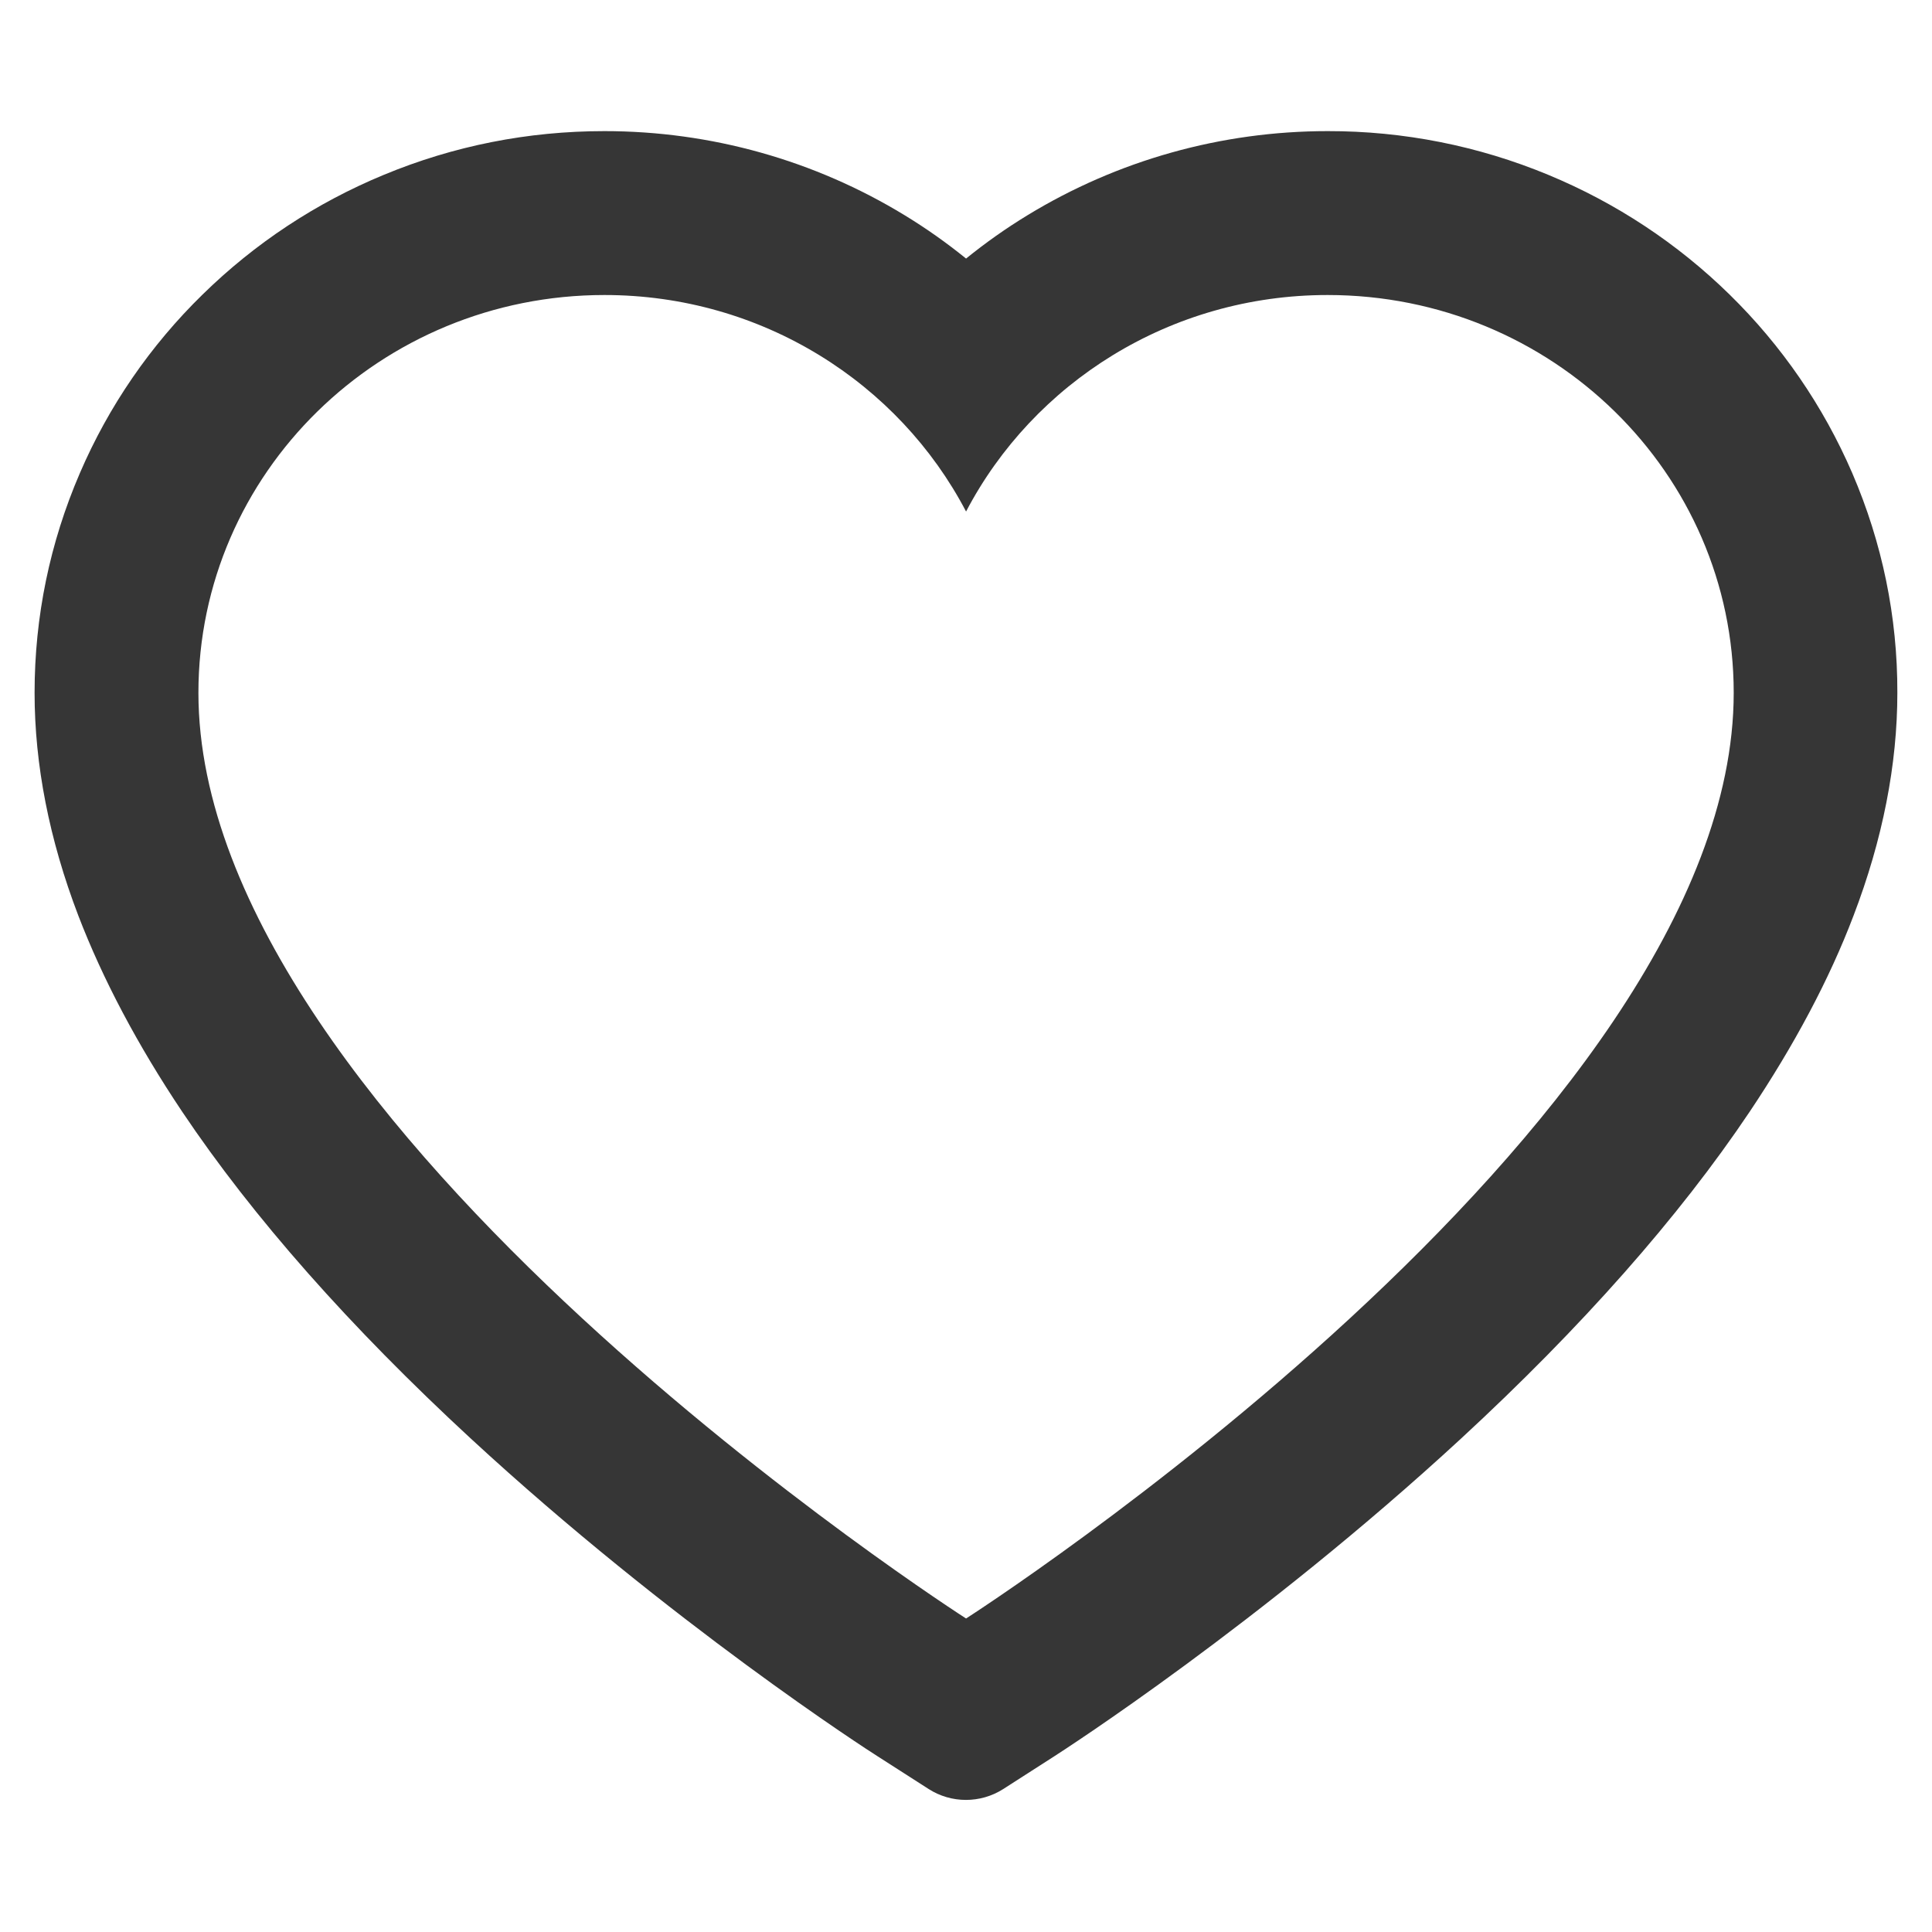
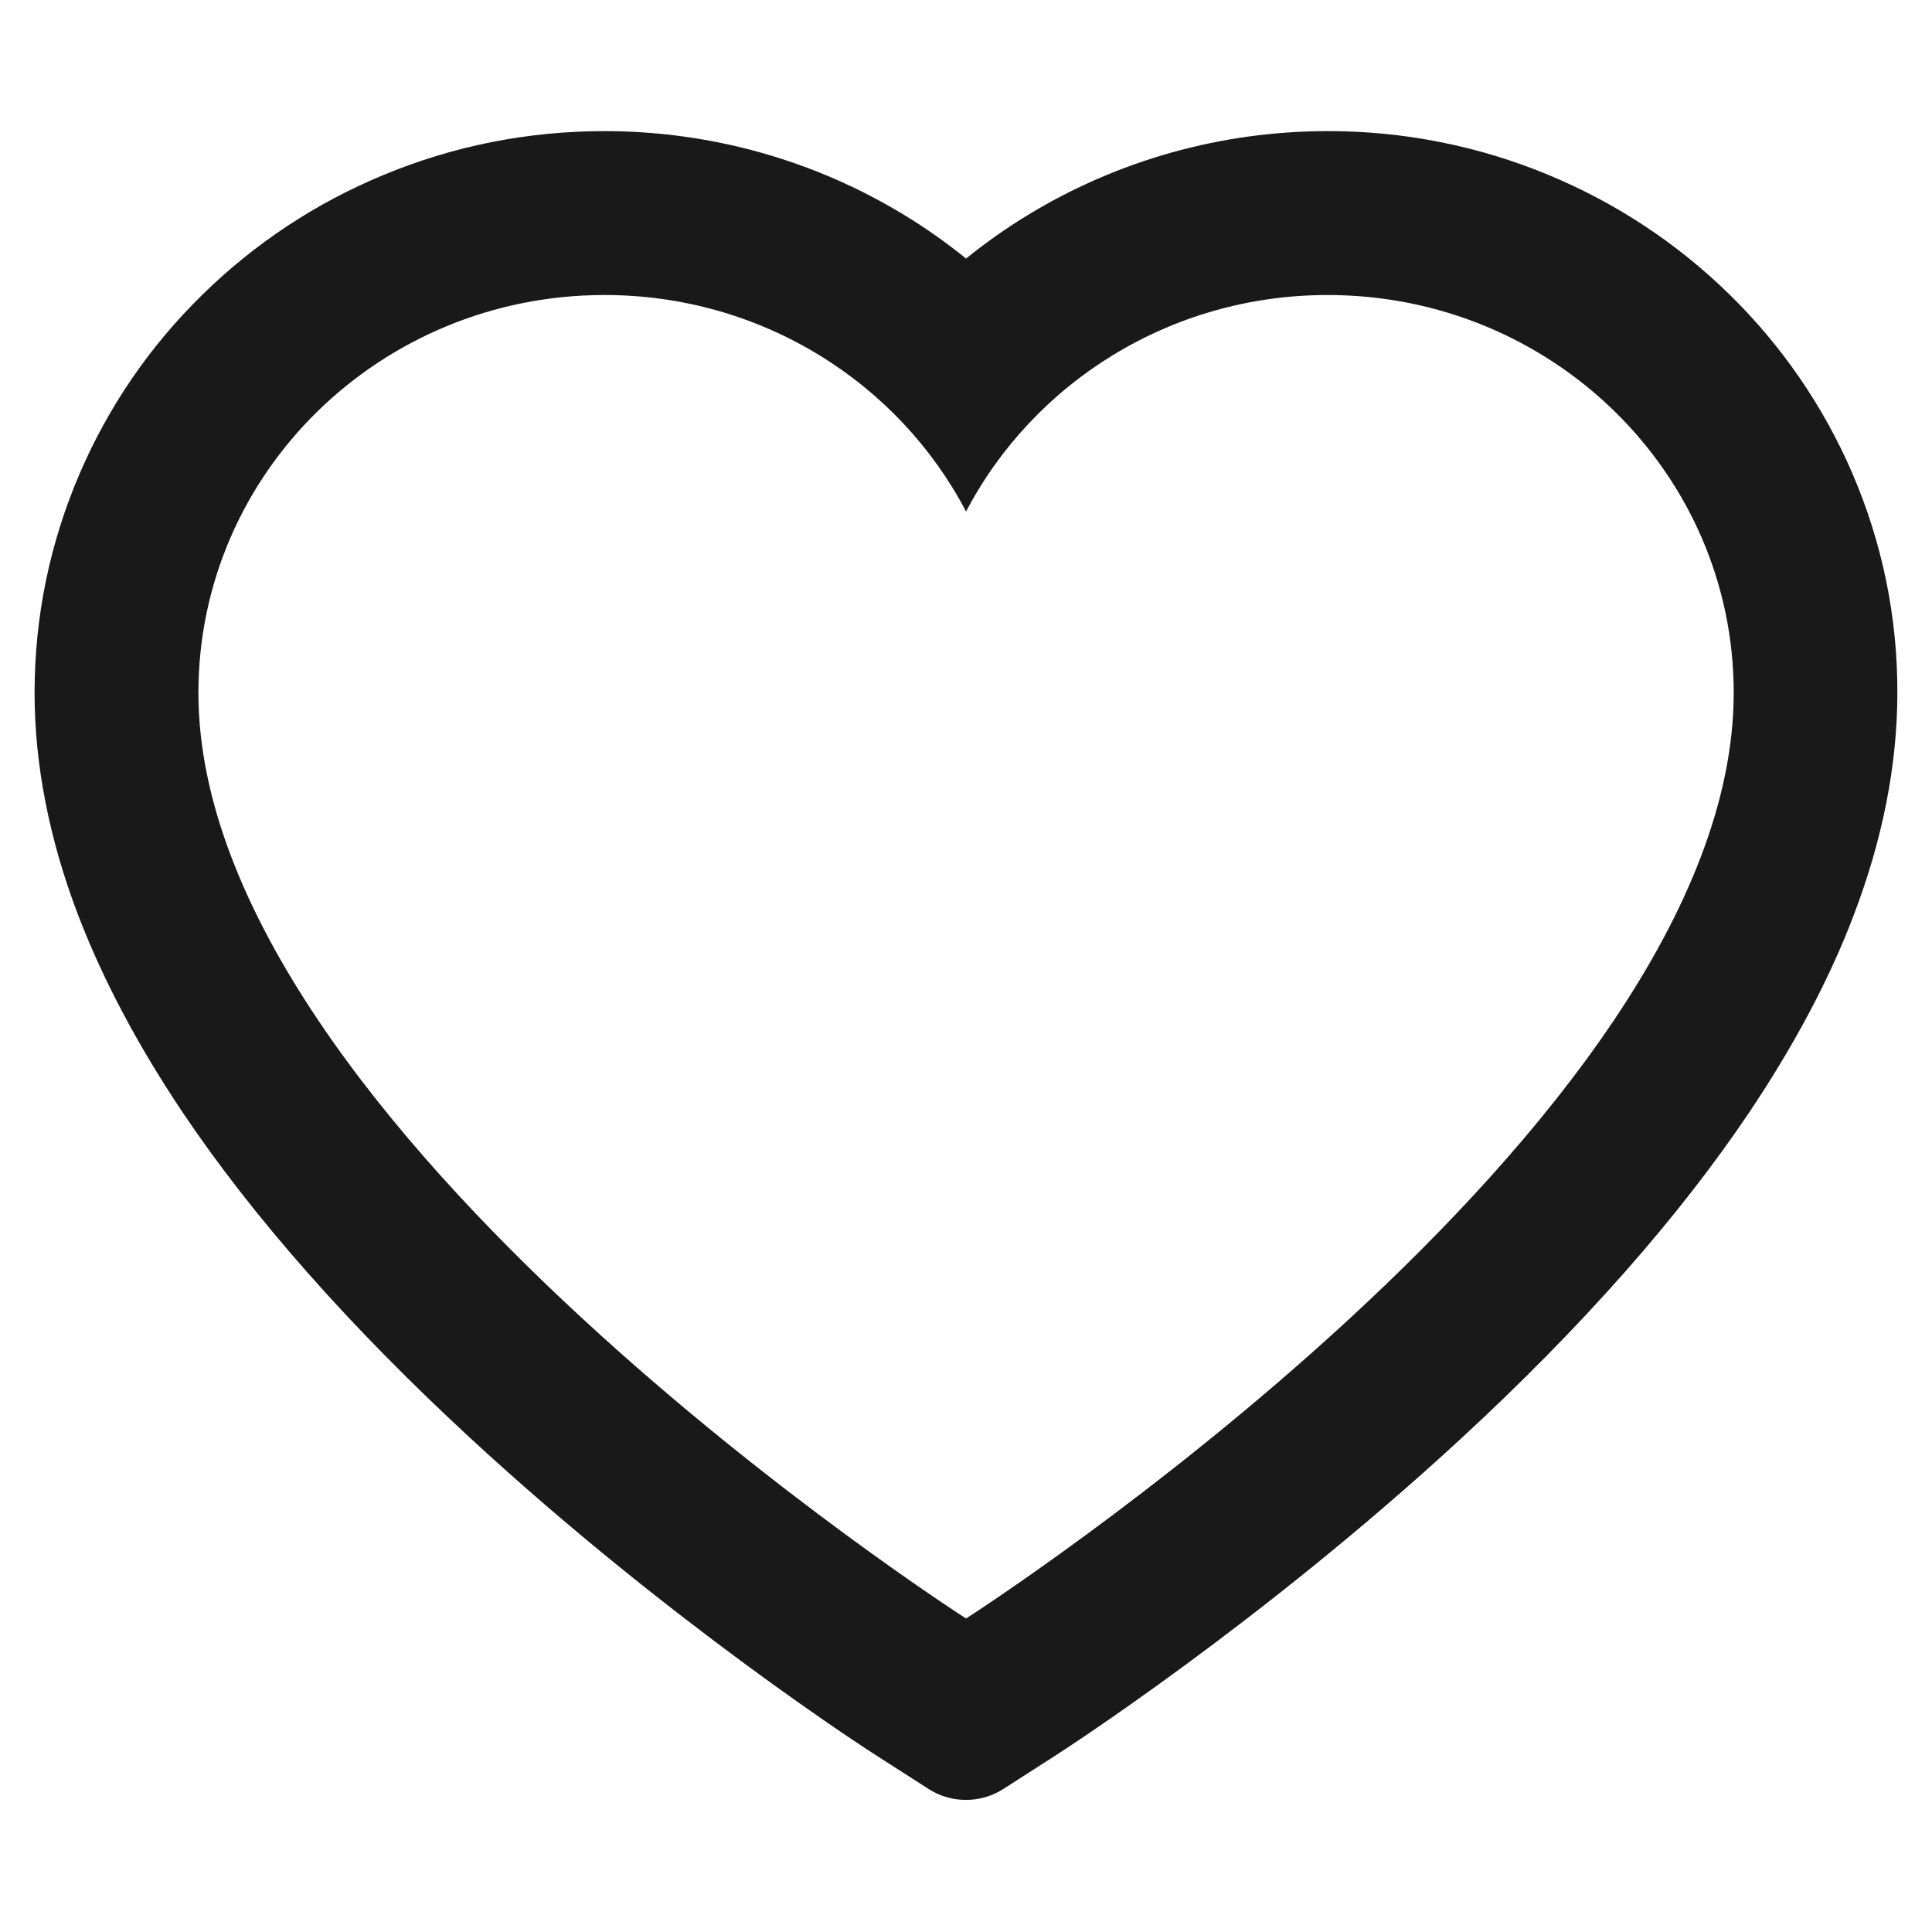
<svg xmlns="http://www.w3.org/2000/svg" width="30" height="30" viewBox="0 0 30 30" fill="none">
-   <path d="M28.762 7.347C28.313 6.307 27.666 5.366 26.857 4.574C26.047 3.78 25.092 3.15 24.044 2.716C22.958 2.265 21.793 2.034 20.616 2.036C18.965 2.036 17.355 2.488 15.955 3.342C15.62 3.546 15.302 3.771 15.001 4.015C14.7 3.771 14.382 3.546 14.047 3.342C12.647 2.488 11.037 2.036 9.386 2.036C8.197 2.036 7.046 2.264 5.957 2.716C4.906 3.151 3.958 3.777 3.145 4.574C2.335 5.365 1.687 6.307 1.24 7.347C0.774 8.428 0.537 9.576 0.537 10.758C0.537 11.873 0.764 13.035 1.216 14.217C1.595 15.205 2.137 16.229 2.83 17.264C3.928 18.901 5.438 20.609 7.313 22.34C10.421 25.209 13.498 27.191 13.628 27.272L14.422 27.781C14.773 28.005 15.225 28.005 15.577 27.781L16.37 27.272C16.501 27.188 19.575 25.209 22.685 22.34C24.56 20.609 26.07 18.901 27.168 17.264C27.861 16.229 28.407 15.205 28.782 14.217C29.234 13.035 29.462 11.873 29.462 10.758C29.465 9.576 29.227 8.428 28.762 7.347ZM15.001 25.132C15.001 25.132 3.081 17.495 3.081 10.758C3.081 7.347 5.904 4.581 9.386 4.581C11.834 4.581 13.956 5.947 15.001 7.943C16.046 5.947 18.168 4.581 20.616 4.581C24.098 4.581 26.921 7.347 26.921 10.758C26.921 17.495 15.001 25.132 15.001 25.132Z" fill="#212121" fill-opacity="0.9" />
+   <path d="M28.762 7.347C28.313 6.307 27.666 5.366 26.857 4.574C26.047 3.78 25.092 3.15 24.044 2.716C22.958 2.265 21.793 2.034 20.616 2.036C18.965 2.036 17.355 2.488 15.955 3.342C15.62 3.546 15.302 3.771 15.001 4.015C14.7 3.771 14.382 3.546 14.047 3.342C12.647 2.488 11.037 2.036 9.386 2.036C8.197 2.036 7.046 2.264 5.957 2.716C4.906 3.151 3.958 3.777 3.145 4.574C2.335 5.365 1.687 6.307 1.24 7.347C0.774 8.428 0.537 9.576 0.537 10.758C0.537 11.873 0.764 13.035 1.216 14.217C1.595 15.205 2.137 16.229 2.83 17.264C3.928 18.901 5.438 20.609 7.313 22.34C10.421 25.209 13.498 27.191 13.628 27.272L14.422 27.781C14.773 28.005 15.225 28.005 15.577 27.781L16.37 27.272C16.501 27.188 19.575 25.209 22.685 22.34C24.56 20.609 26.07 18.901 27.168 17.264C27.861 16.229 28.407 15.205 28.782 14.217C29.234 13.035 29.462 11.873 29.462 10.758C29.465 9.576 29.227 8.428 28.762 7.347ZM15.001 25.132C15.001 25.132 3.081 17.495 3.081 10.758C3.081 7.347 5.904 4.581 9.386 4.581C11.834 4.581 13.956 5.947 15.001 7.943C16.046 5.947 18.168 4.581 20.616 4.581C24.098 4.581 26.921 7.347 26.921 10.758C26.921 17.495 15.001 25.132 15.001 25.132Z" fill="currentColor" fill-opacity="0.9" />
</svg>
